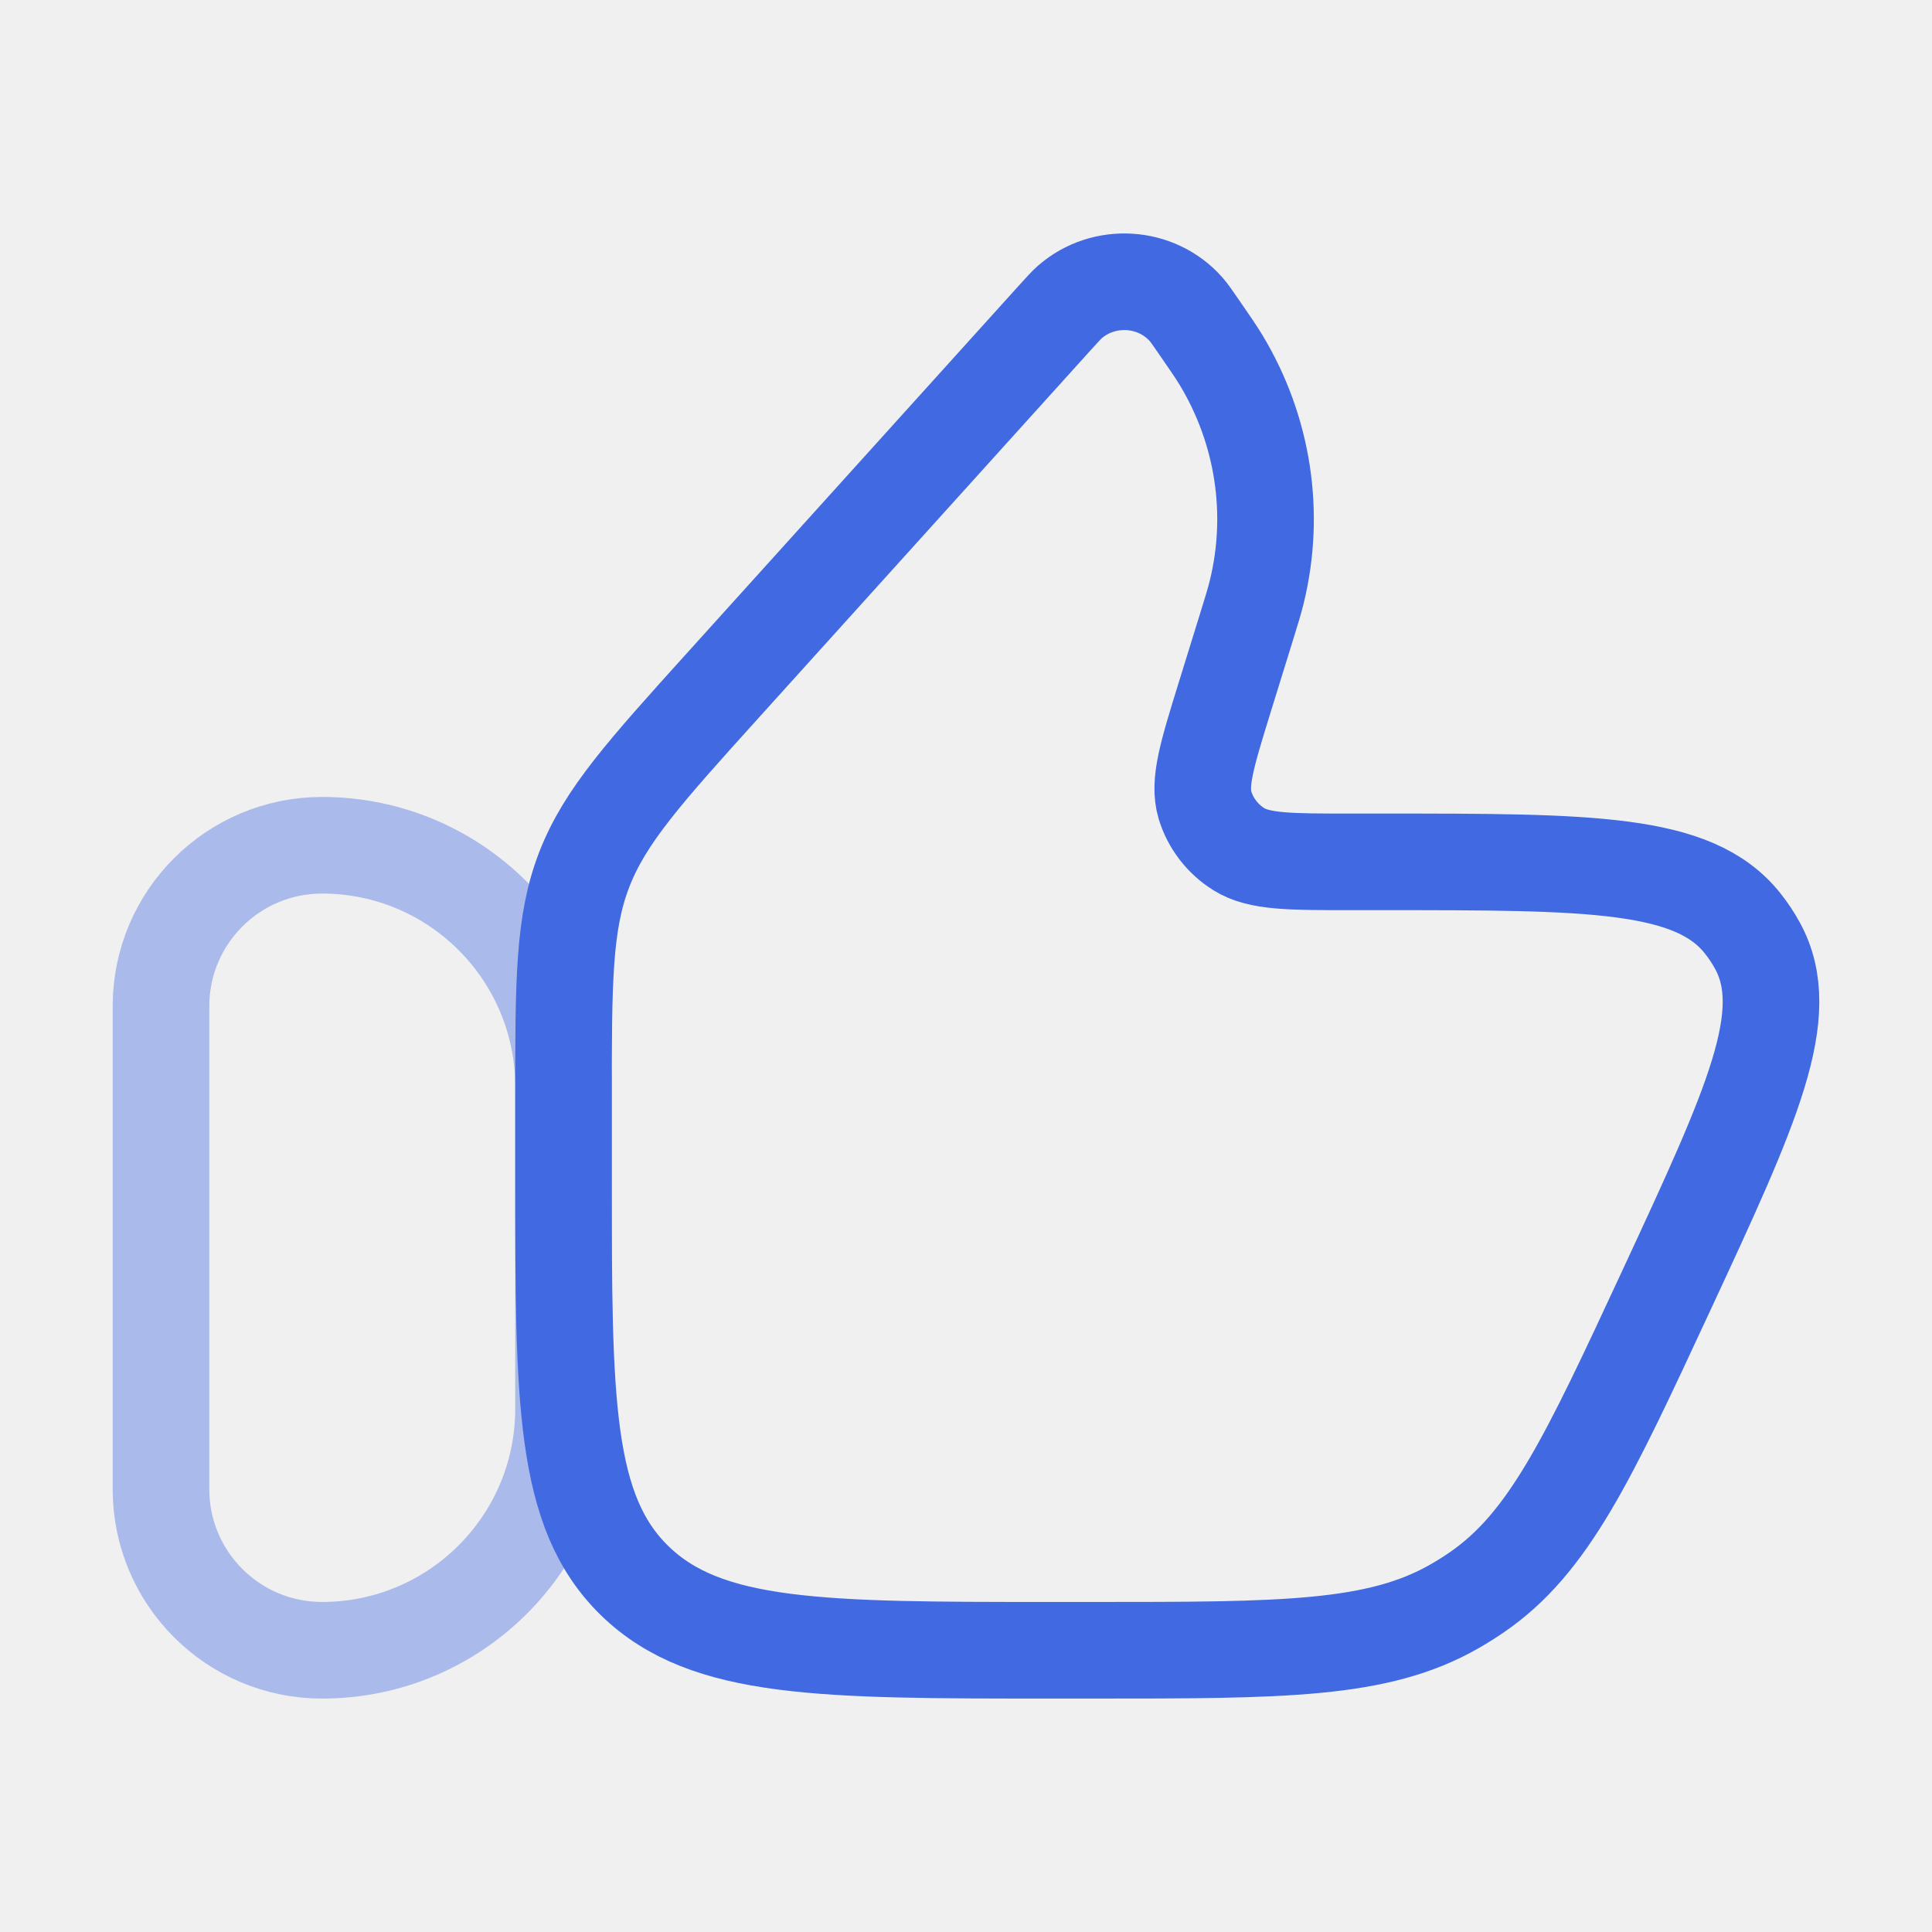
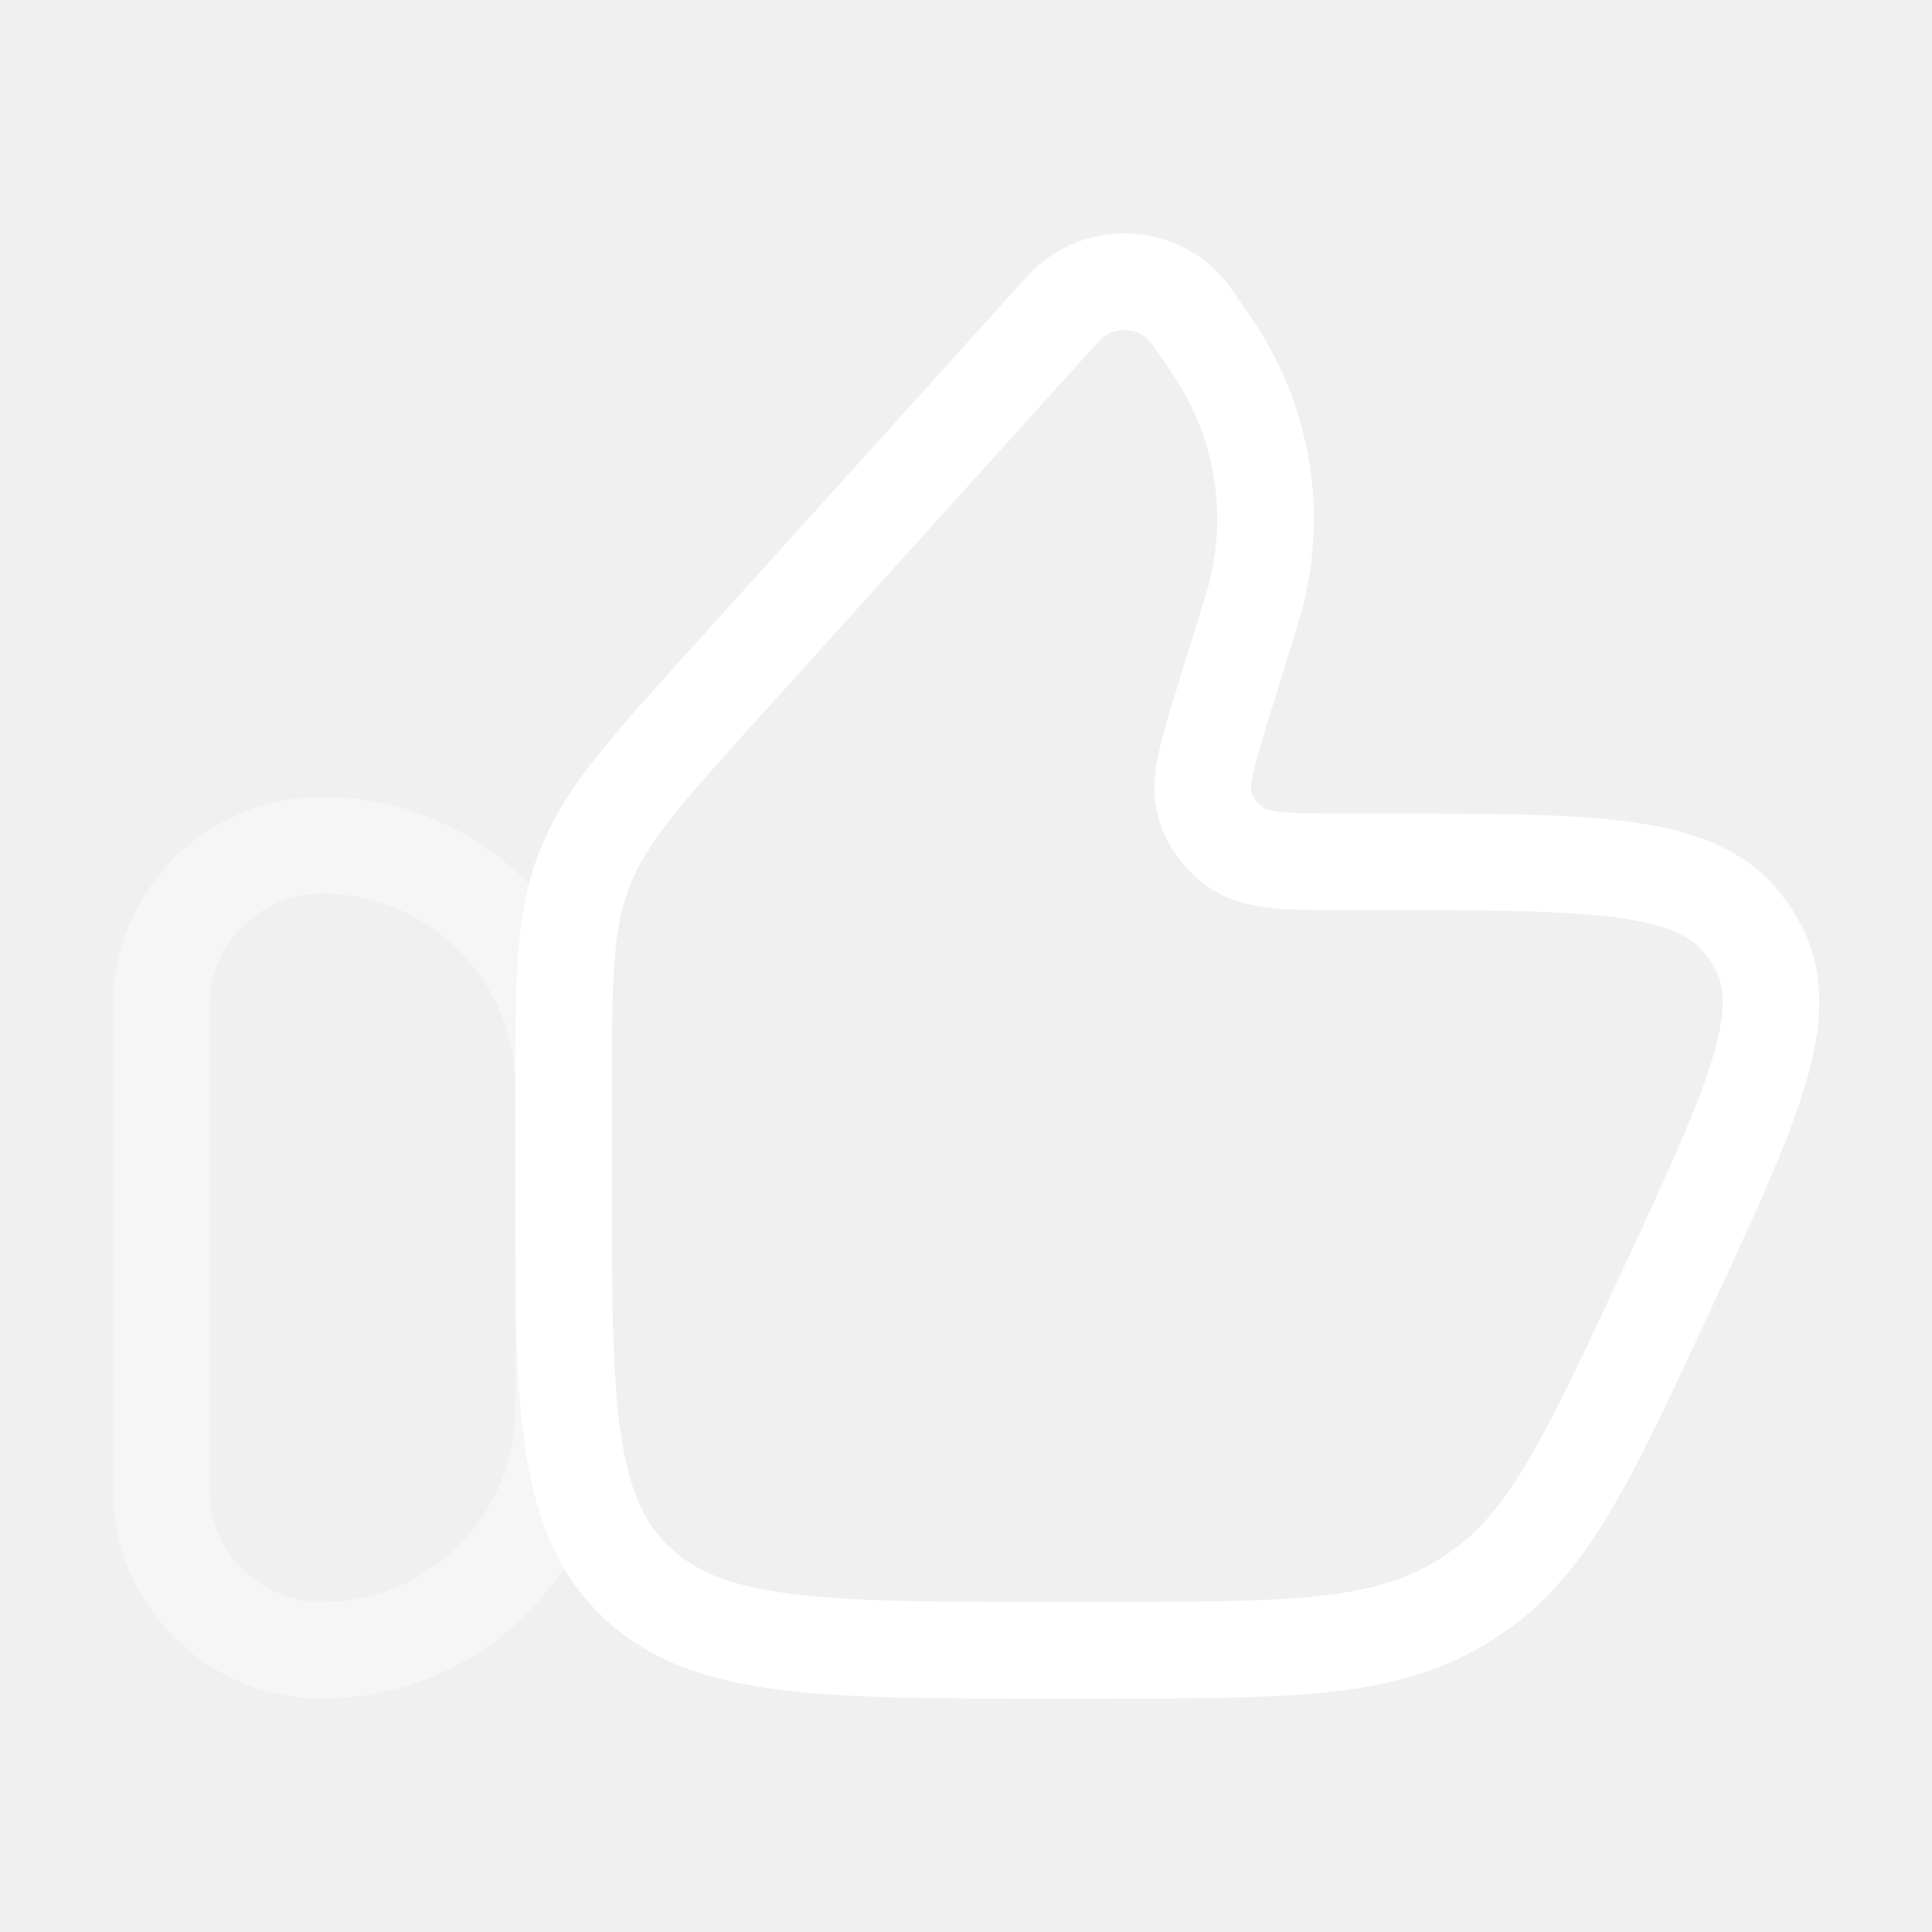
<svg xmlns="http://www.w3.org/2000/svg" width="40" height="40" viewBox="0 0 40 40" fill="none">
-   <path opacity="0.4" d="M3.333 20.833C3.333 18.992 4.826 17.5 6.667 17.5C9.428 17.5 11.667 19.739 11.667 22.5V29.167C11.667 31.928 9.428 34.167 6.667 34.167C4.826 34.167 3.333 32.674 3.333 30.833V20.833Z" stroke="#4169E1" stroke-width="2" stroke-linecap="round" stroke-linejoin="round" />
-   <path d="M25.798 13.011L25.354 14.444C24.991 15.619 24.809 16.206 24.948 16.67C25.062 17.045 25.31 17.369 25.648 17.581C26.067 17.844 26.7 17.844 27.965 17.844H28.639C32.922 17.844 35.064 17.844 36.075 19.112C36.191 19.257 36.294 19.411 36.383 19.573C37.161 20.987 36.276 22.892 34.507 26.702C32.883 30.198 32.071 31.947 30.564 32.975C30.418 33.075 30.267 33.169 30.114 33.257C28.527 34.167 26.56 34.167 22.627 34.167H21.774C17.01 34.167 14.627 34.167 13.147 32.733C11.667 31.298 11.667 28.99 11.667 24.373V22.751C11.667 20.325 11.667 19.111 12.097 18.001C12.528 16.891 13.352 15.978 15.001 14.152L21.82 6.601C21.991 6.412 22.077 6.317 22.152 6.251C22.856 5.639 23.942 5.708 24.557 6.404C24.623 6.479 24.695 6.583 24.839 6.793C25.065 7.12 25.177 7.284 25.276 7.446C26.155 8.899 26.421 10.624 26.018 12.262C25.973 12.445 25.915 12.634 25.798 13.011Z" stroke="#4169E1" stroke-width="2" stroke-linecap="round" stroke-linejoin="round" />
+   <path opacity="0.4" d="M3.333 20.833C3.333 18.992 4.826 17.5 6.667 17.5C9.428 17.5 11.667 19.739 11.667 22.5V29.167C11.667 31.928 9.428 34.167 6.667 34.167C4.826 34.167 3.333 32.674 3.333 30.833V20.833Z" stroke="#FFFFFF" stroke-width="2" stroke-linecap="round" stroke-linejoin="round" />
+   <path d="M25.798 13.011L25.354 14.444C24.991 15.619 24.809 16.206 24.948 16.67C25.062 17.045 25.31 17.369 25.648 17.581C26.067 17.844 26.7 17.844 27.965 17.844H28.639C32.922 17.844 35.064 17.844 36.075 19.112C36.191 19.257 36.294 19.411 36.383 19.573C37.161 20.987 36.276 22.892 34.507 26.702C32.883 30.198 32.071 31.947 30.564 32.975C30.418 33.075 30.267 33.169 30.114 33.257C28.527 34.167 26.56 34.167 22.627 34.167H21.774C17.01 34.167 14.627 34.167 13.147 32.733C11.667 31.298 11.667 28.99 11.667 24.373V22.751C11.667 20.325 11.667 19.111 12.097 18.001C12.528 16.891 13.352 15.978 15.001 14.152L21.82 6.601C21.991 6.412 22.077 6.317 22.152 6.251C22.856 5.639 23.942 5.708 24.557 6.404C24.623 6.479 24.695 6.583 24.839 6.793C25.065 7.12 25.177 7.284 25.276 7.446C26.155 8.899 26.421 10.624 26.018 12.262C25.973 12.445 25.915 12.634 25.798 13.011Z" stroke="#FFFFFF" stroke-width="2" stroke-linecap="round" stroke-linejoin="round" />
</svg>
